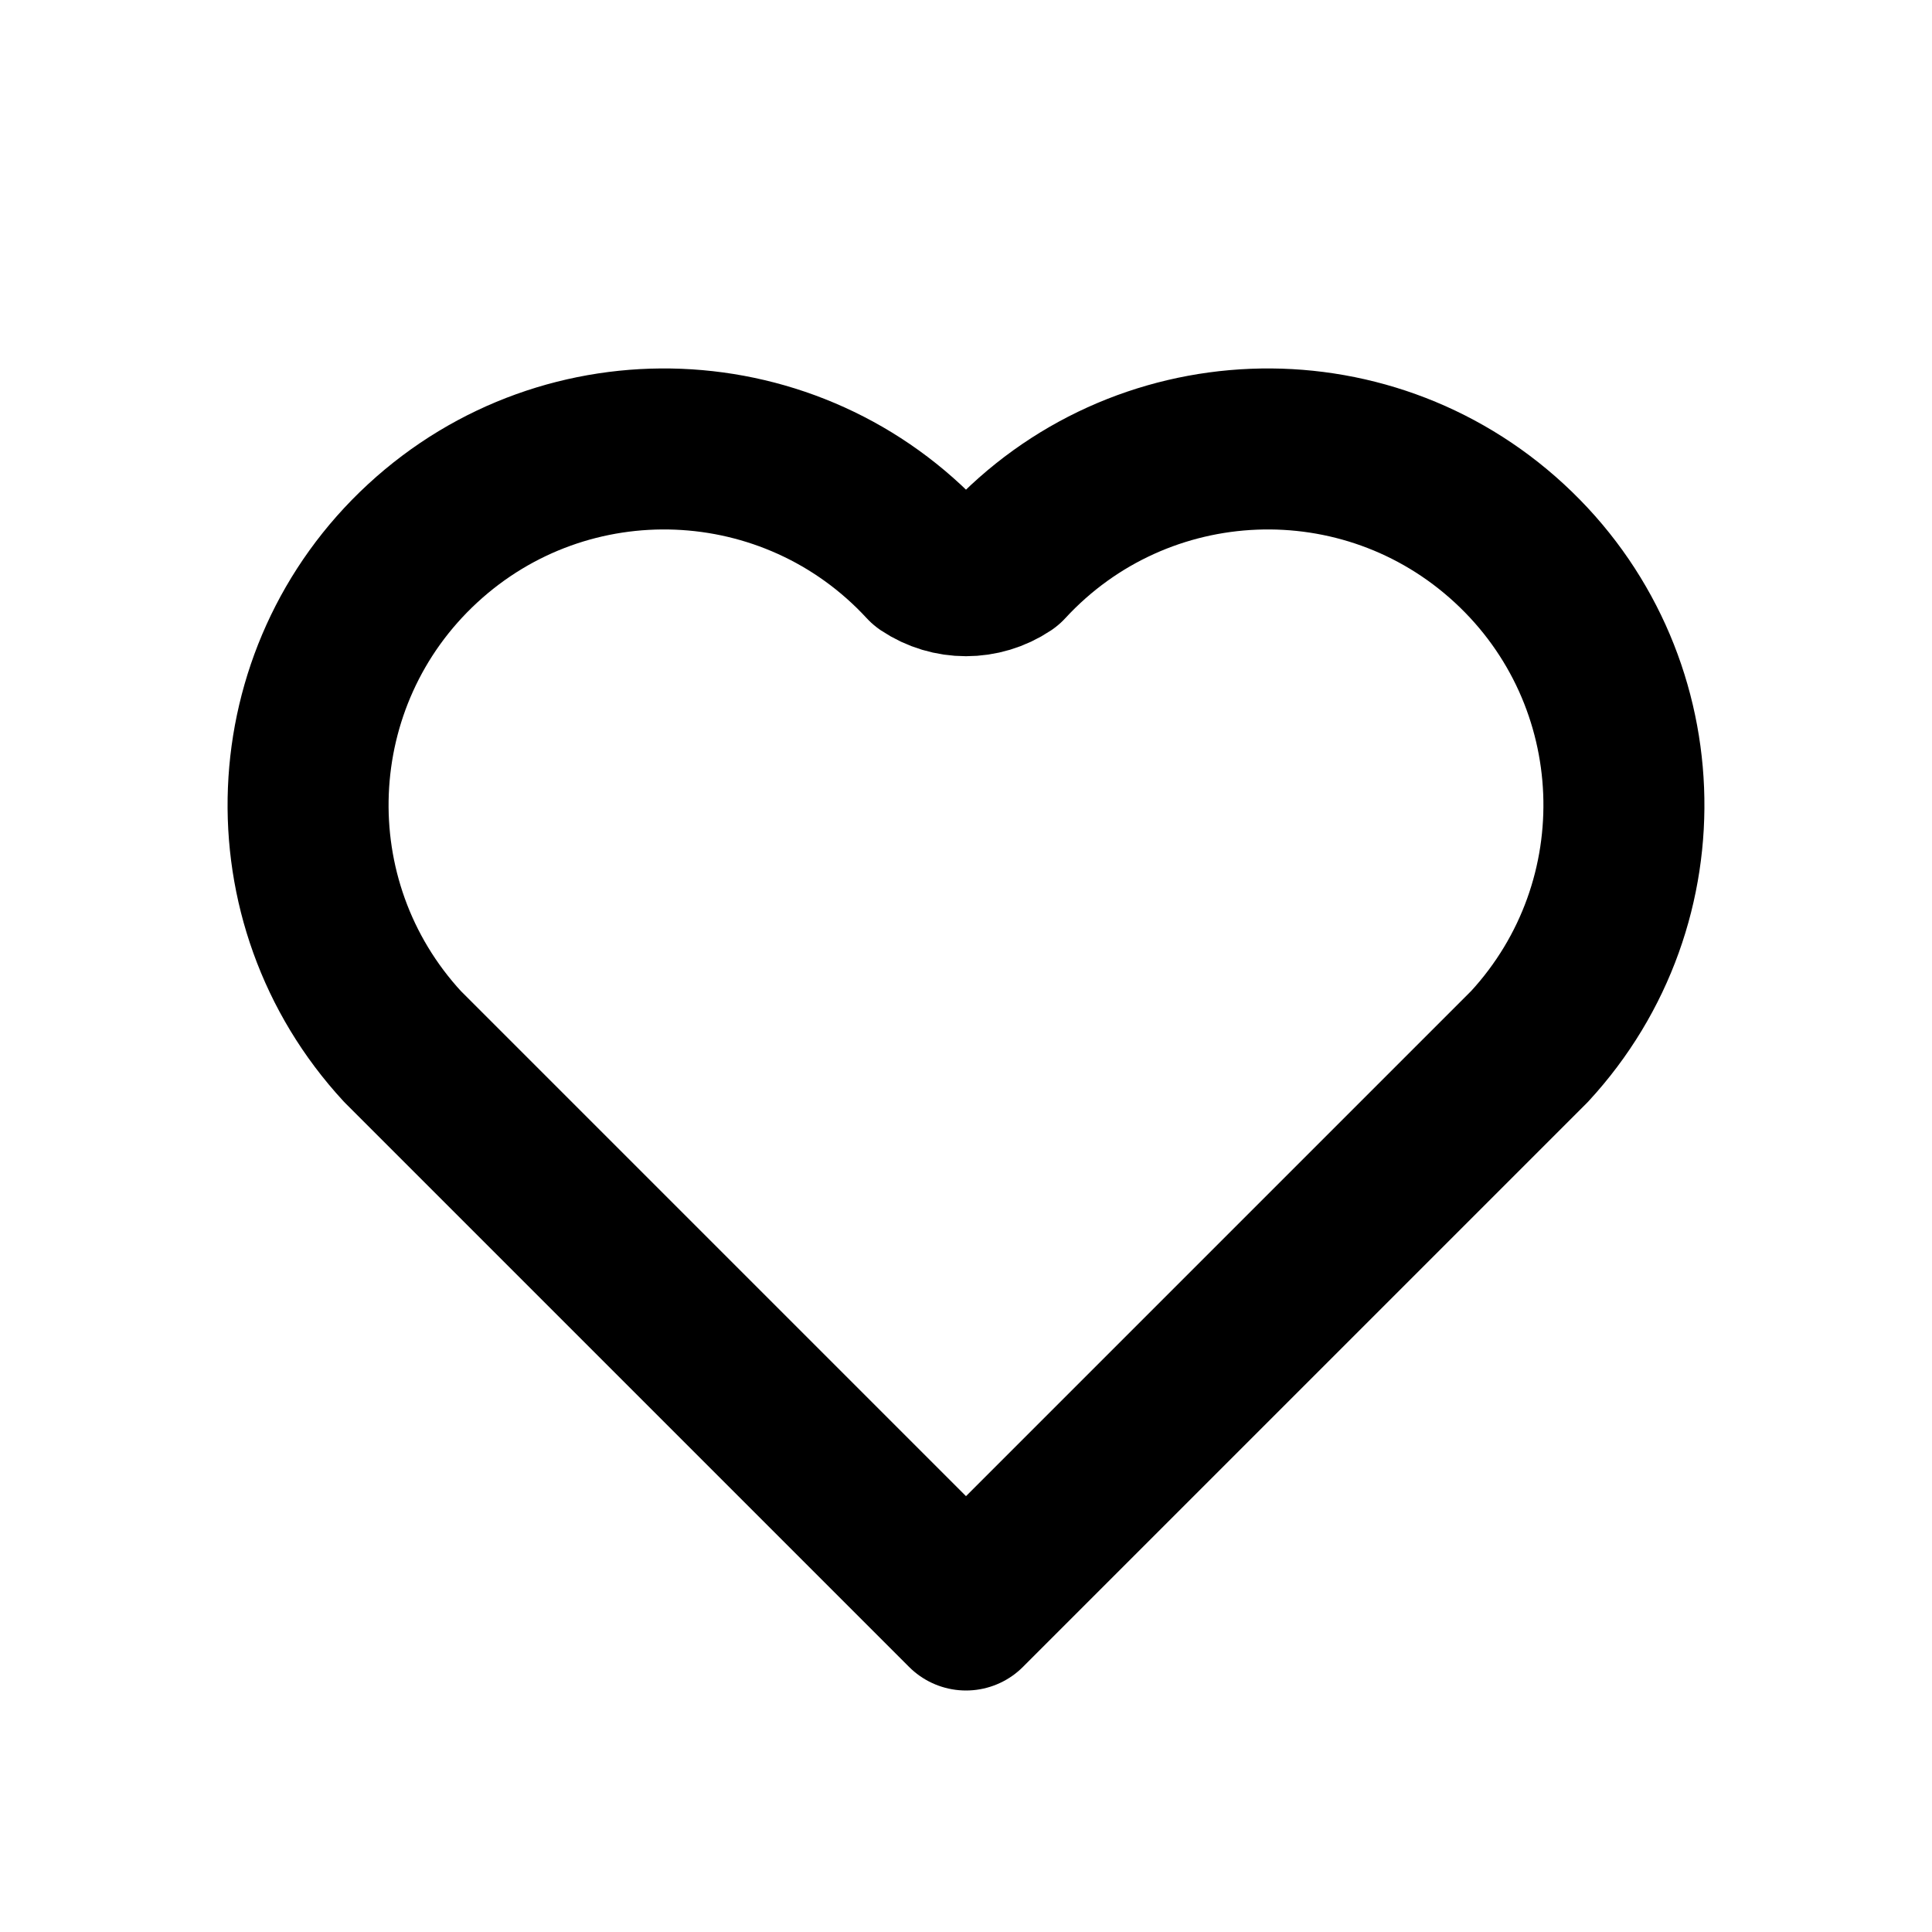
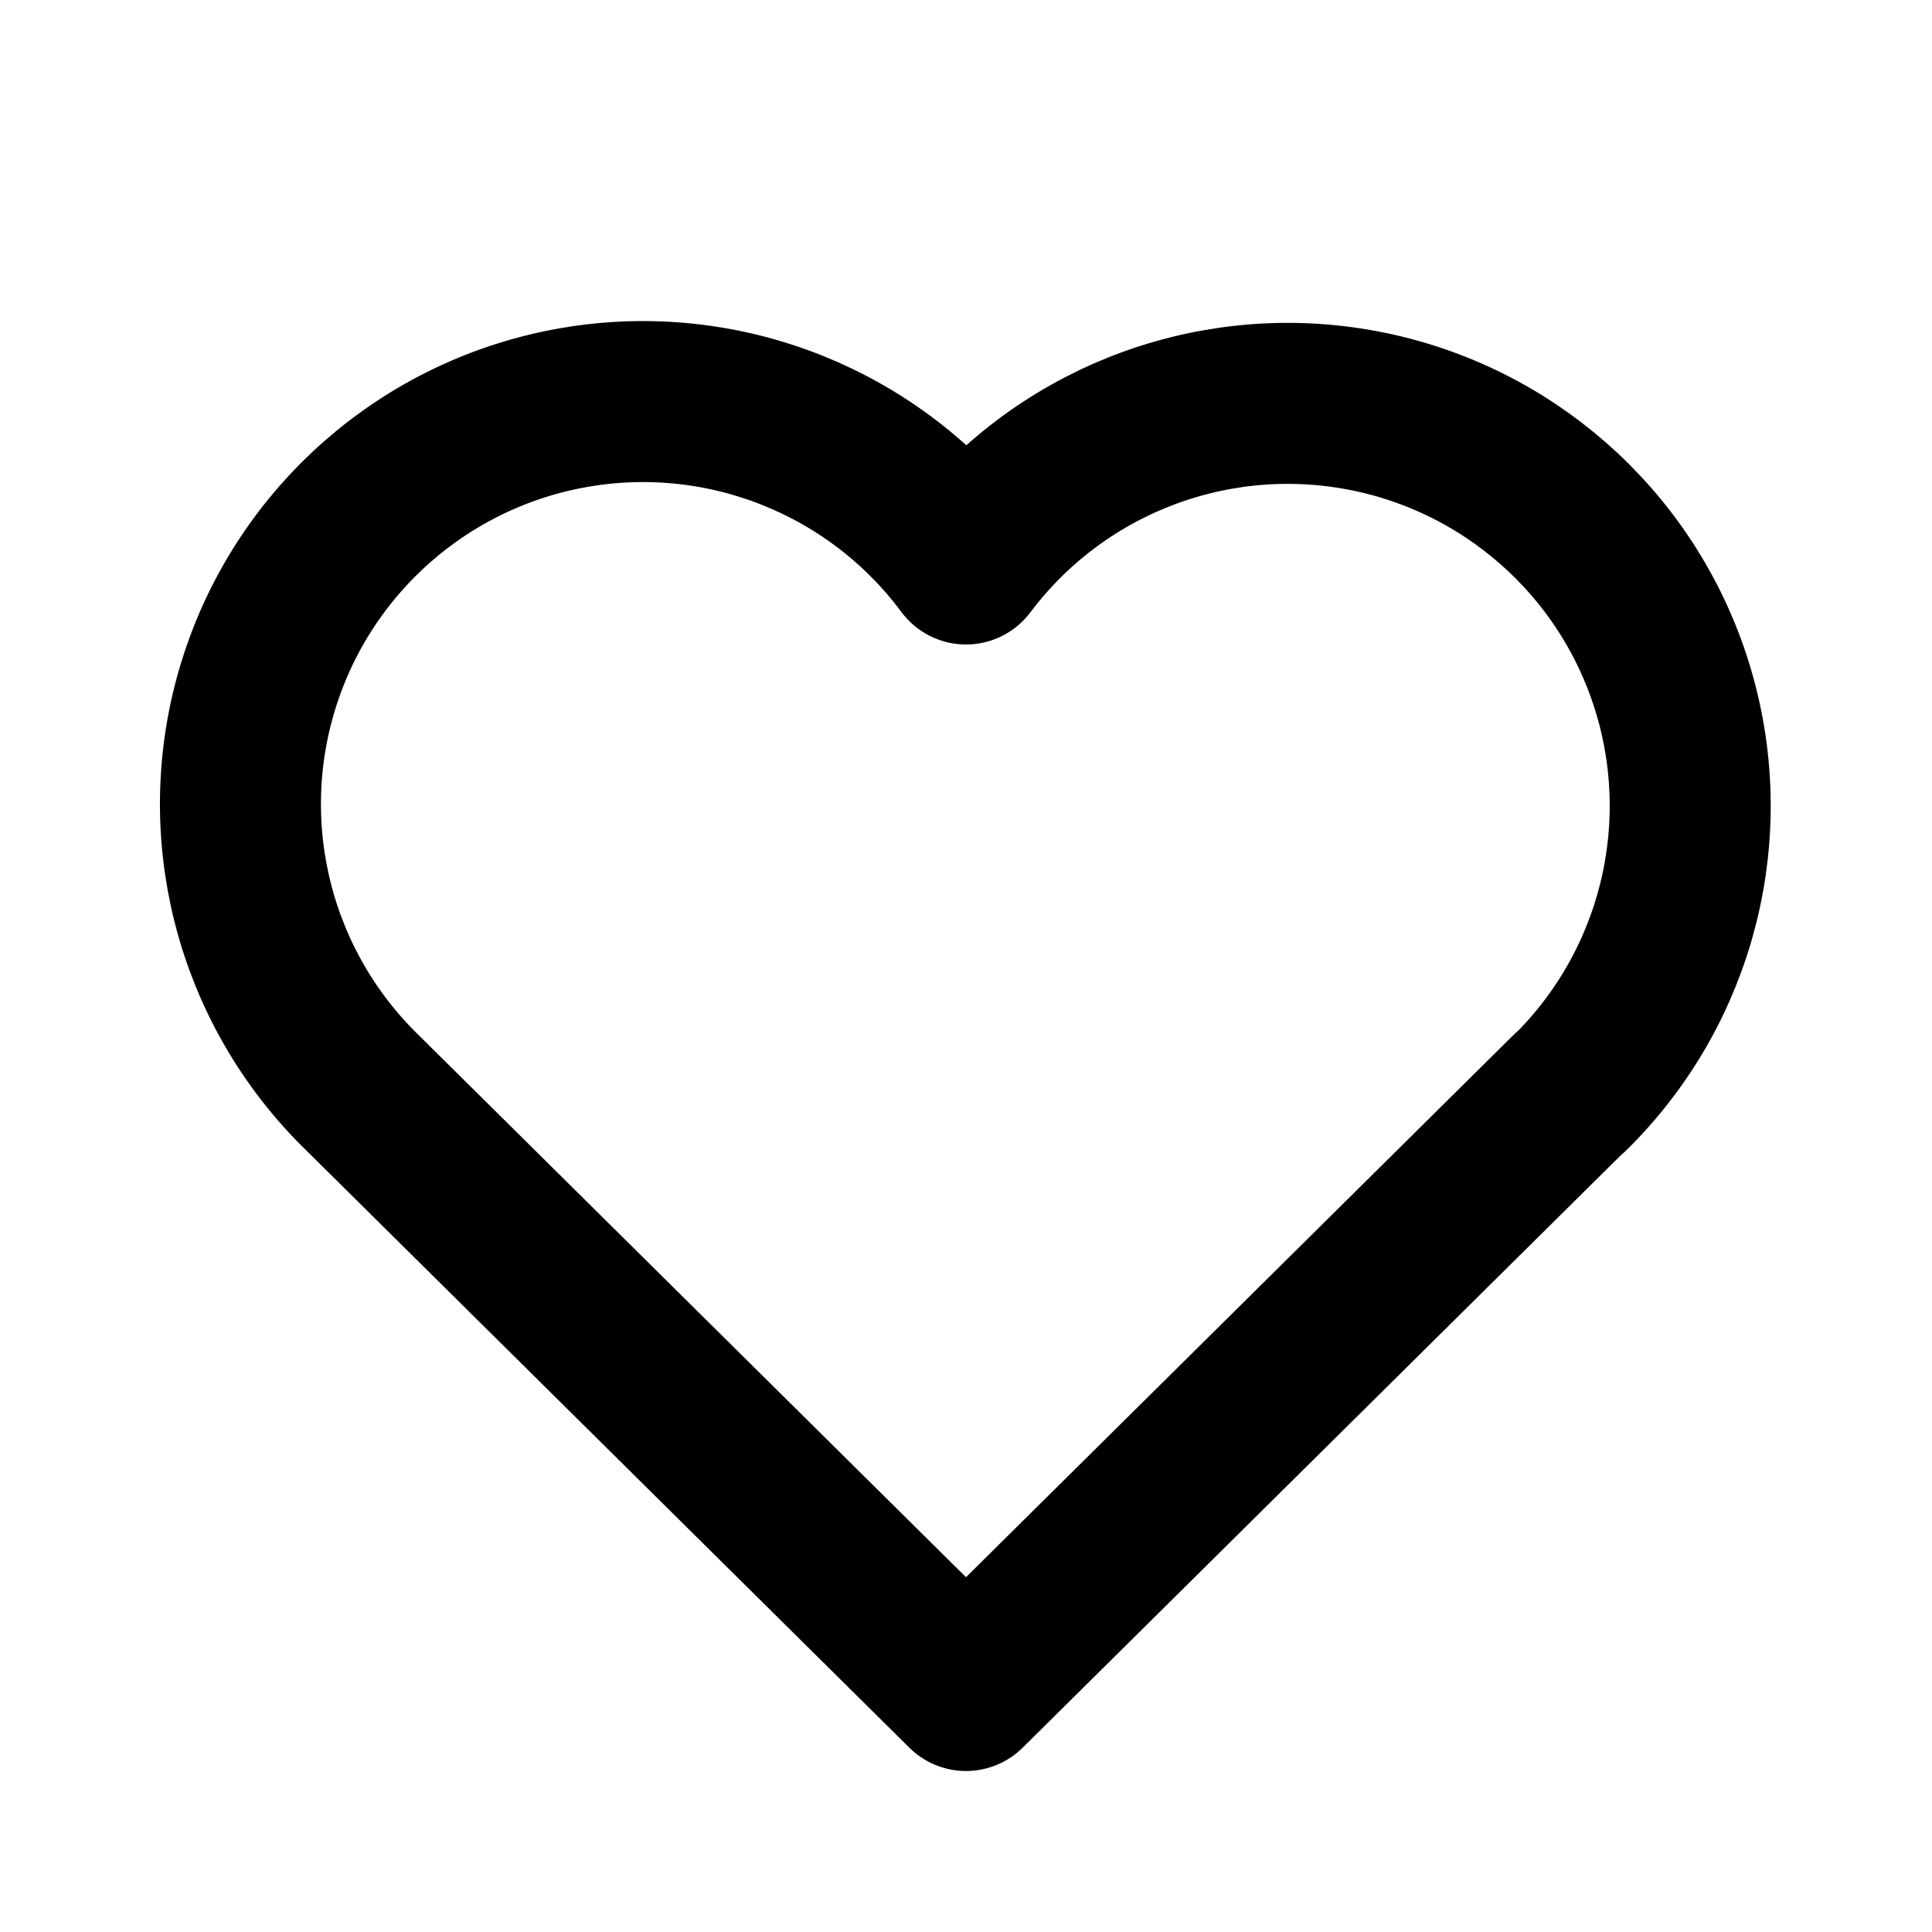
<svg xmlns="http://www.w3.org/2000/svg" class="icon icon-tabler icon-tabler-heart" width="24" height="24" viewBox="0 0 24 24" stroke-width="2" stroke="currentColor" fill="none" stroke-linecap="round" stroke-linejoin="round">
  <path stroke="none" d="M0 0h24v24H0z" />
-   <path d="M12 20l-7 -7a4 4 0 0 1 6.5 -6a.9 .9 0 0 0 1 0a4 4 0 0 1 6.5 6l-7 7" />
+   <path d="M19.5 13.572 l -7.5 7.428 l -7.5 -7.428 m 0 0 a5 5 0 1 1 7.5 -6.566 a5 5 0 1 1 7.5 6.572" />
</svg>
